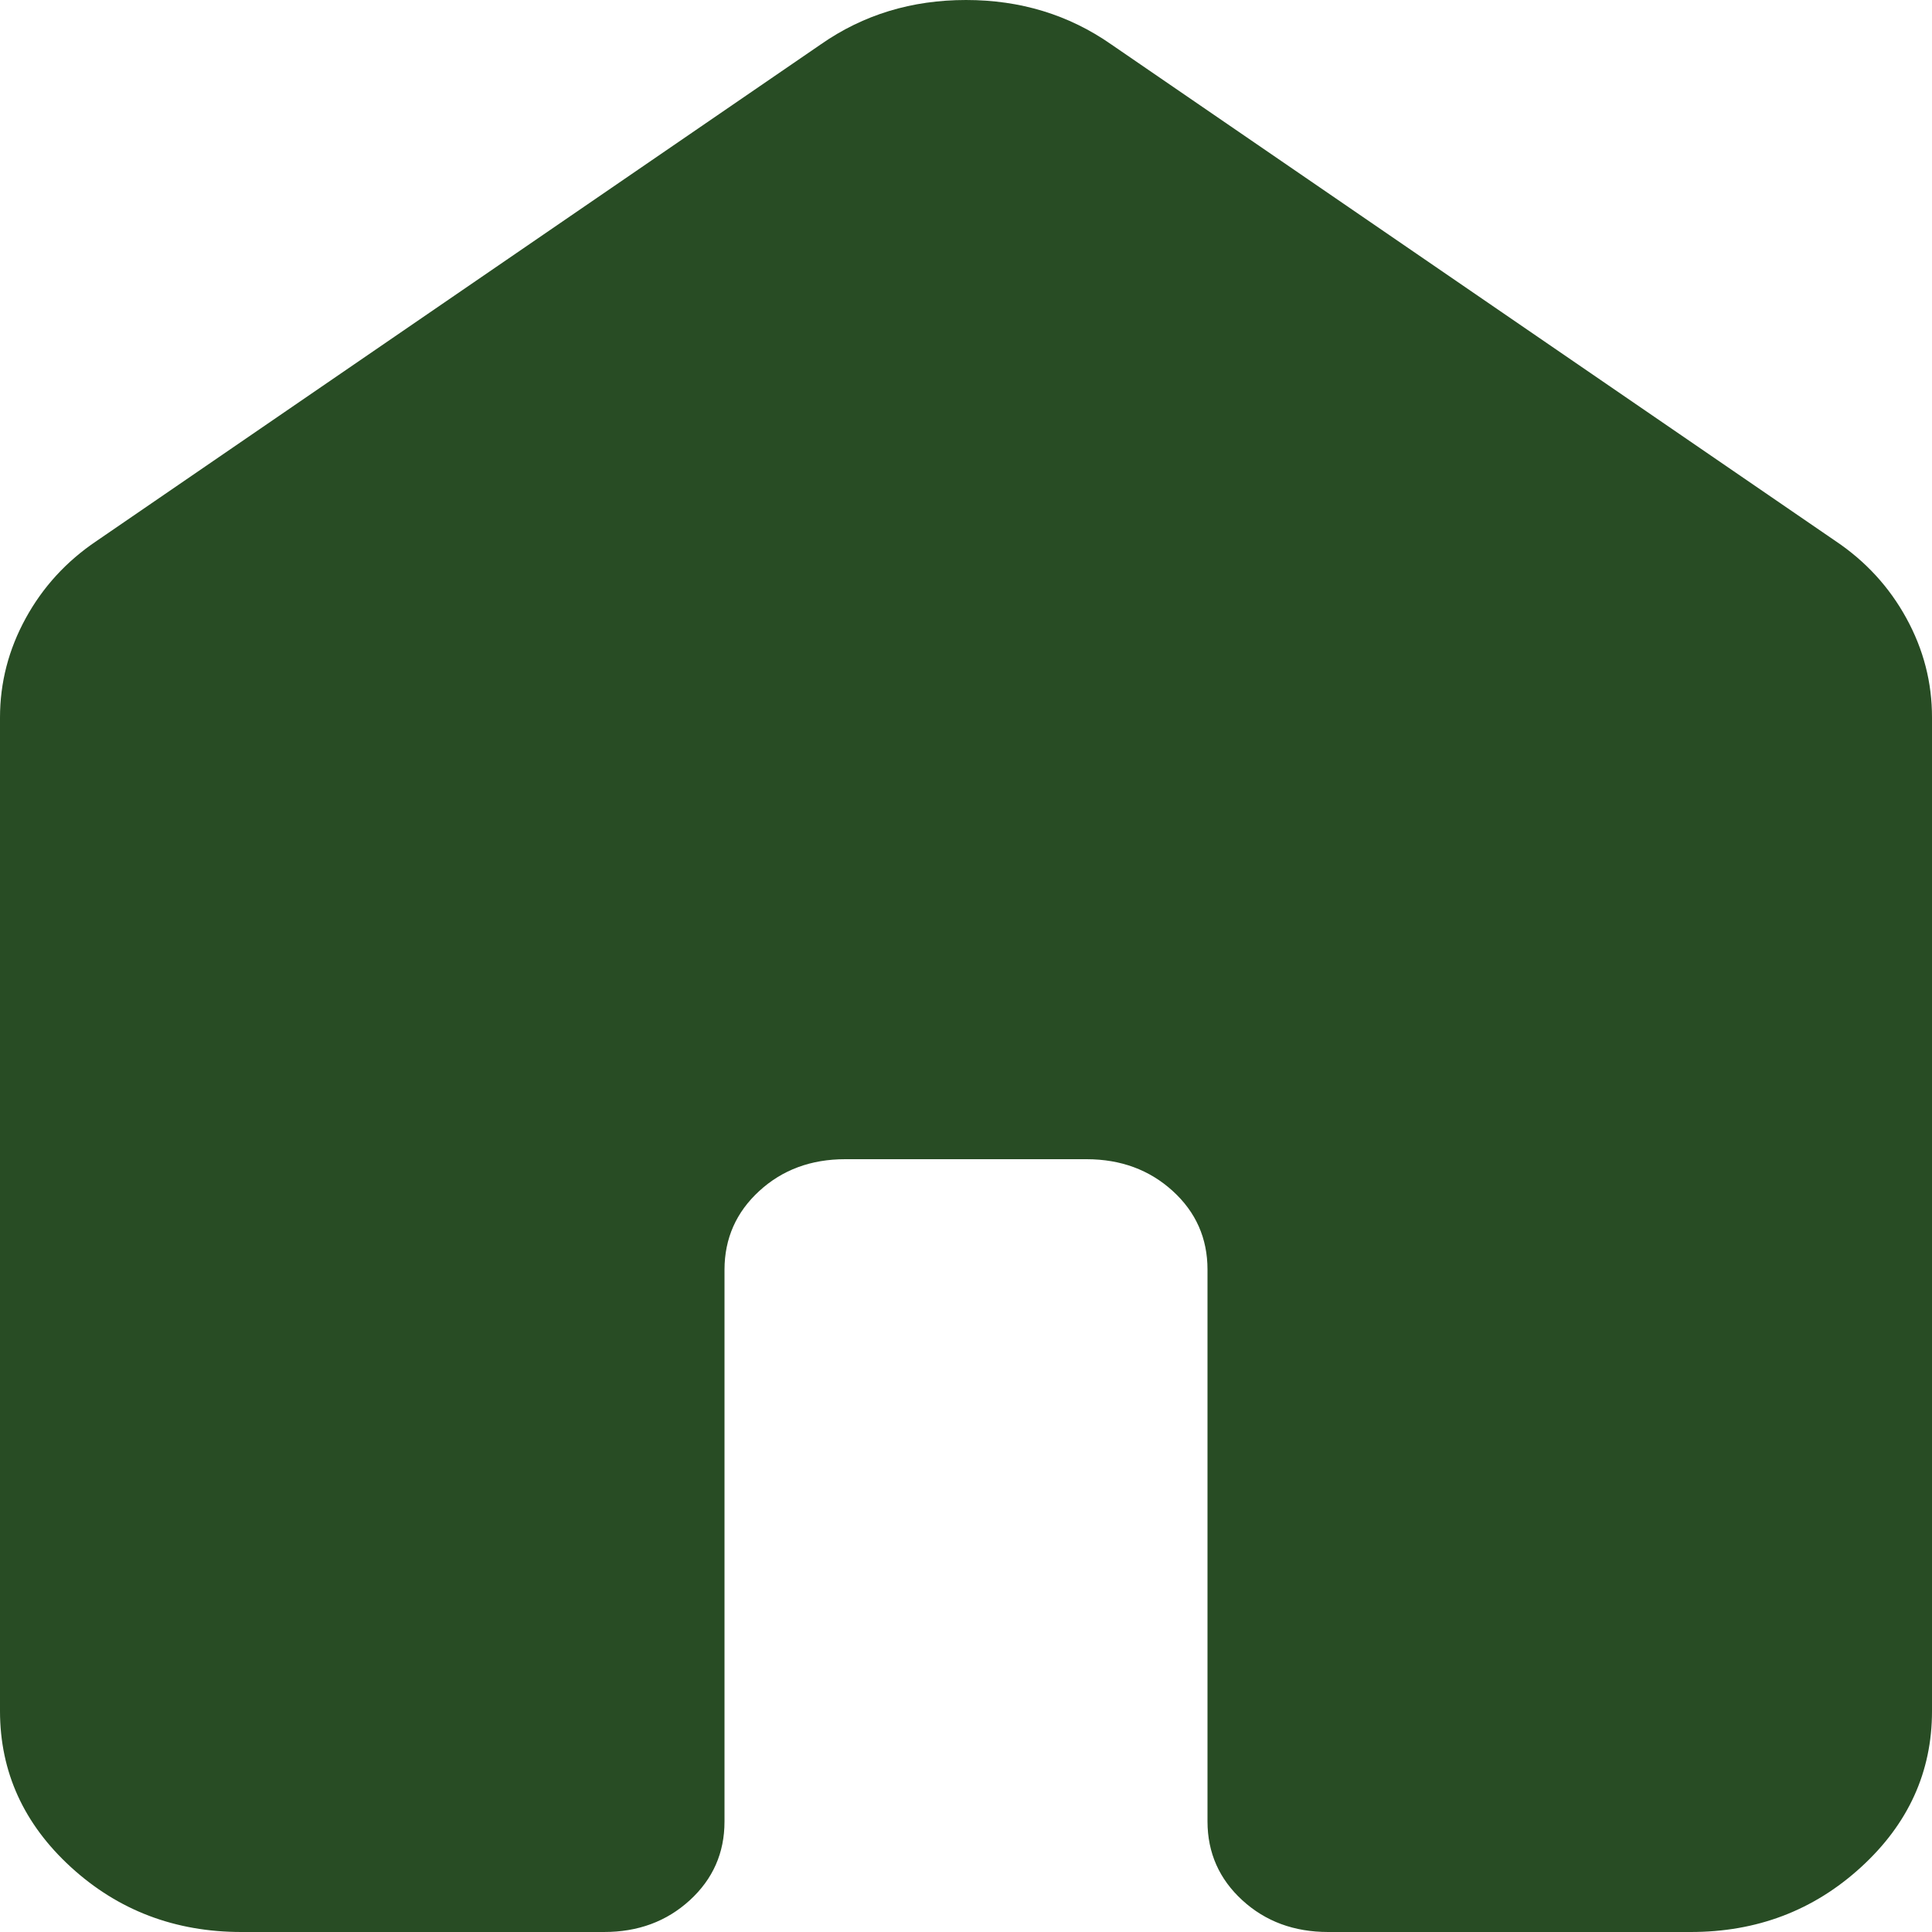
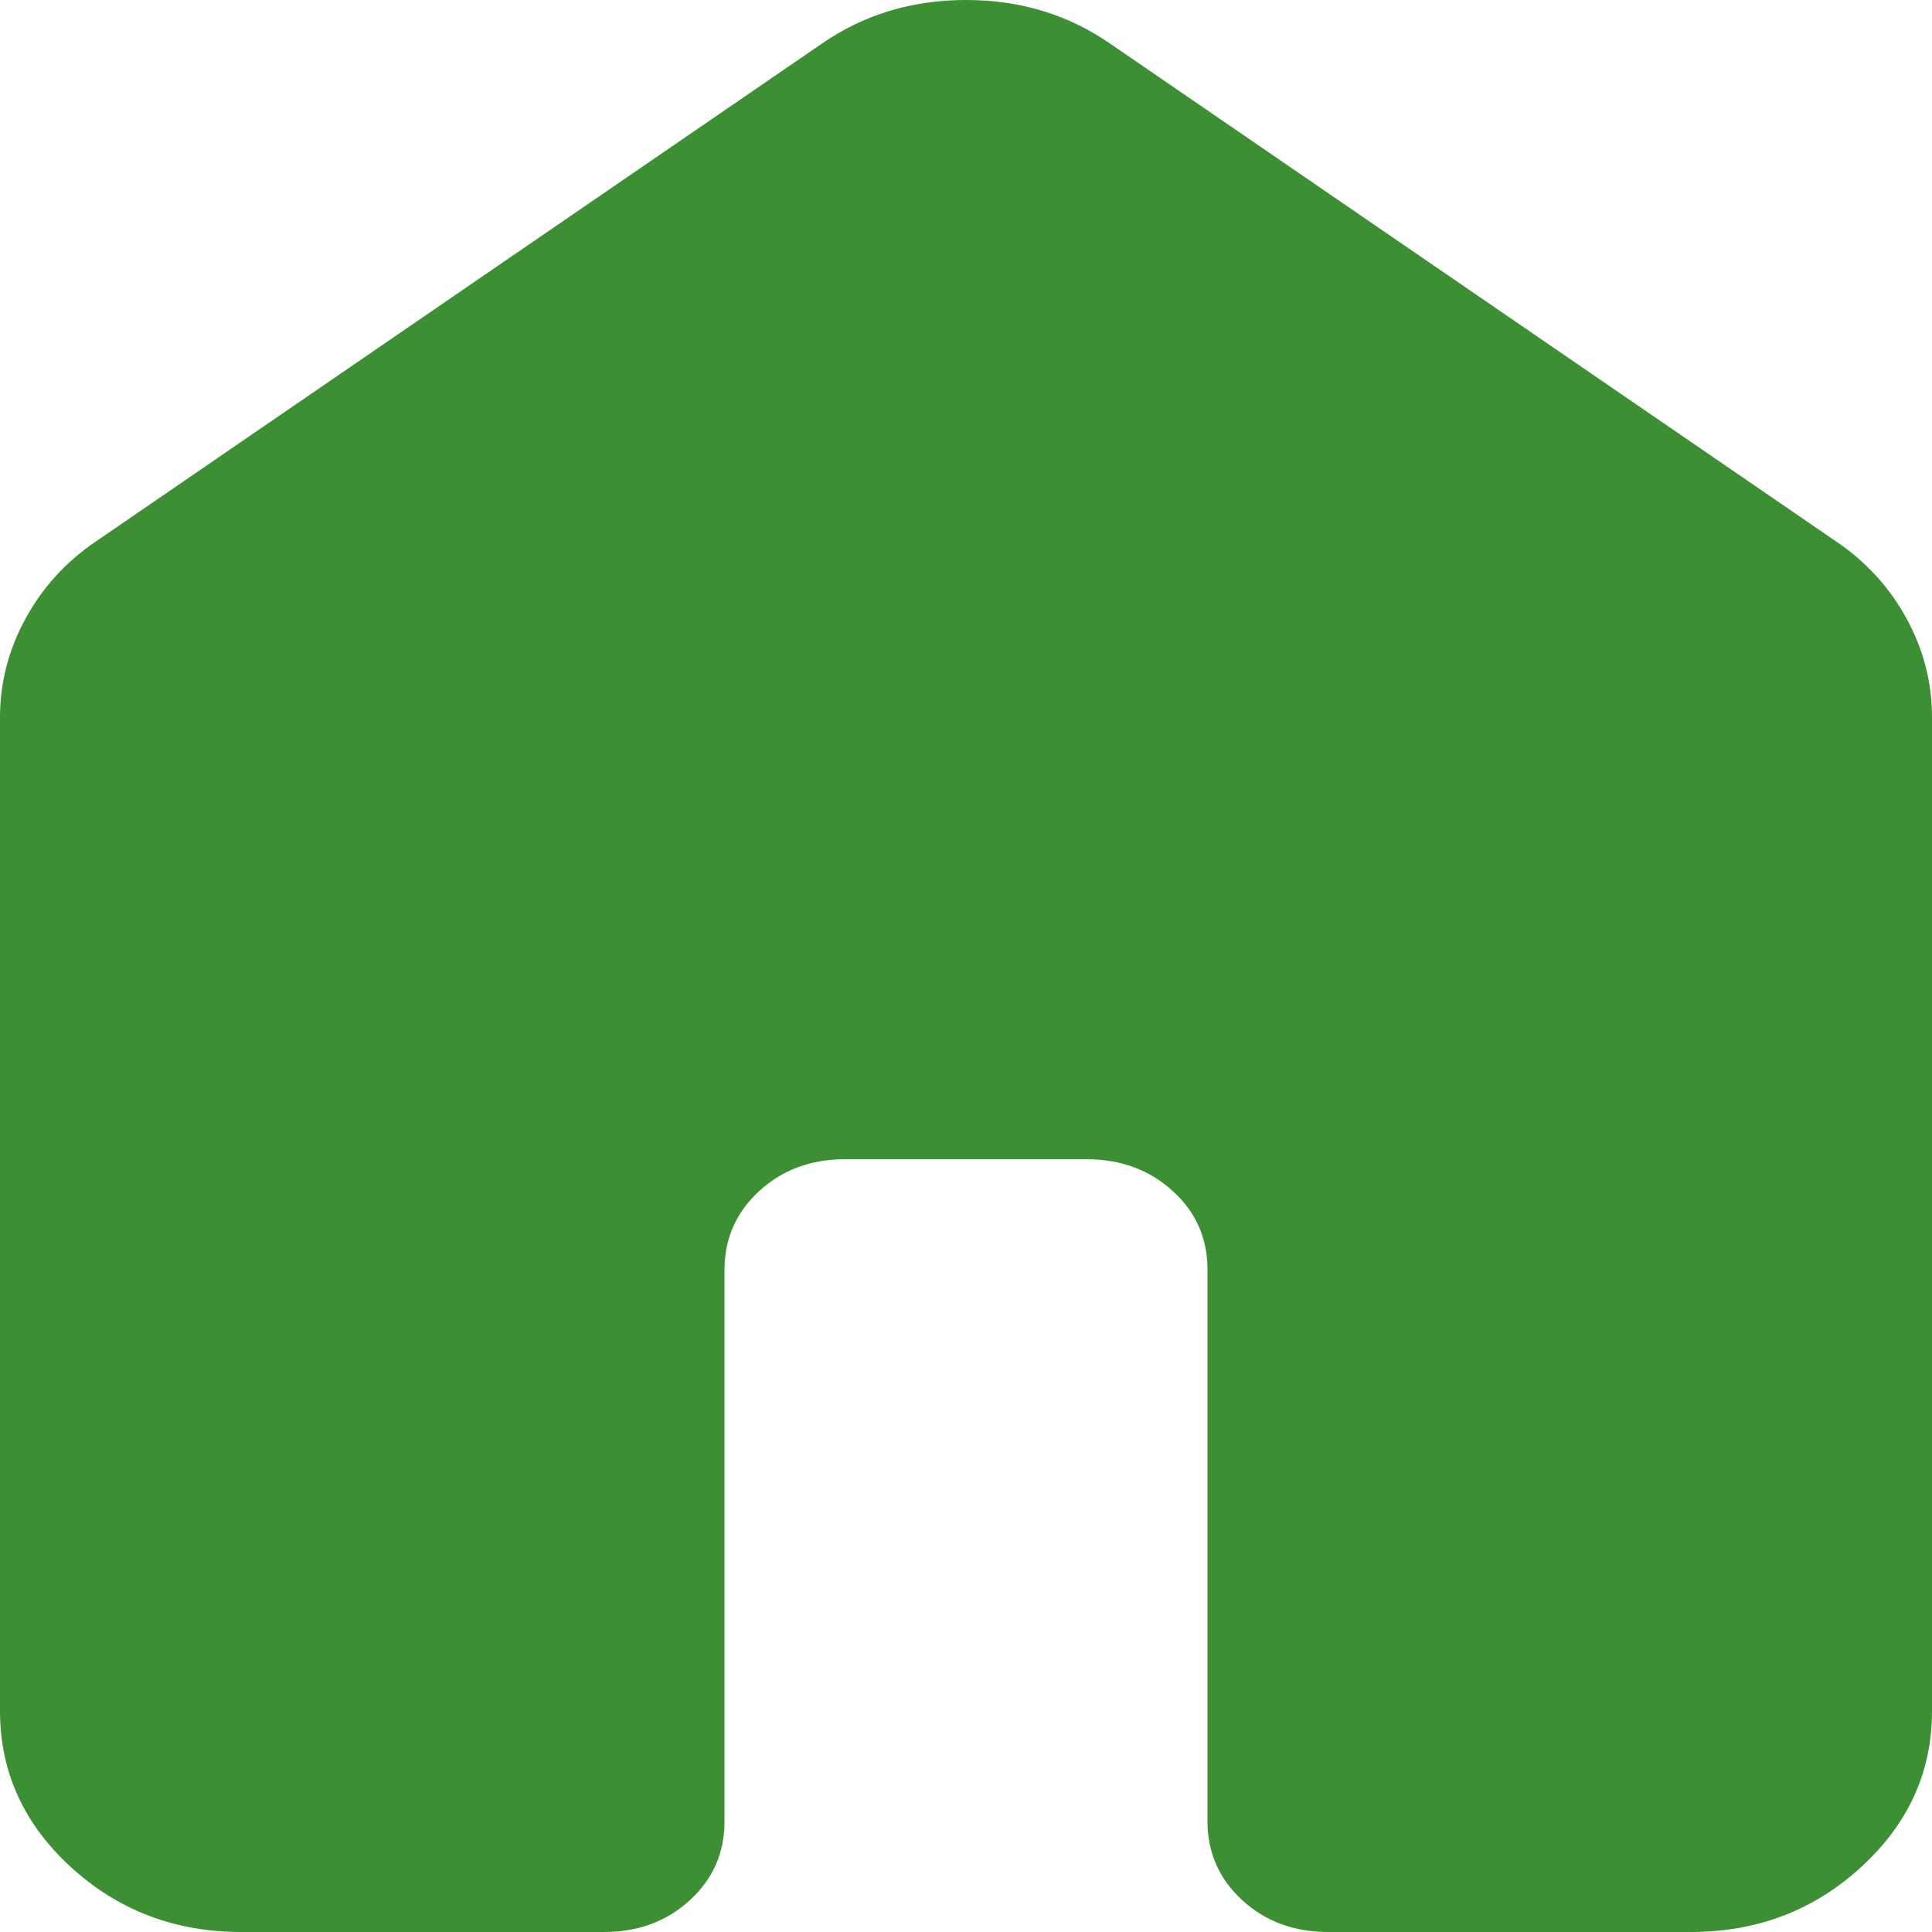
<svg xmlns="http://www.w3.org/2000/svg" width="190" height="190" viewBox="0 0 190 190" fill="none">
-   <path d="M0 168.286V70.571C0 67.133 0.843 63.876 2.529 60.8C4.216 57.724 6.539 55.191 9.5 53.2L80.75 4.343C84.906 1.448 89.656 0 95 0C100.344 0 105.094 1.448 109.25 4.343L180.5 53.2C183.469 55.191 185.796 57.724 187.482 60.8C189.169 63.876 190.008 67.133 190 70.571V168.286C190 174.257 187.672 179.371 183.017 183.627C178.362 187.883 172.773 190.007 166.25 190H130.625C127.26 190 124.442 188.958 122.17 186.873C119.898 184.789 118.758 182.212 118.75 179.143V124.857C118.75 121.781 117.61 119.204 115.33 117.127C113.05 115.05 110.232 114.007 106.875 114H83.125C79.76 114 76.942 115.042 74.67 117.127C72.398 119.211 71.258 121.788 71.25 124.857V179.143C71.25 182.219 70.11 184.799 67.83 186.884C65.55 188.969 62.732 190.007 59.375 190H23.75C17.219 190 11.63 187.876 6.982 183.627C2.335 179.378 0.008 174.264 0 168.286Z" fill="#284C24" />
+   <path d="M0 168.286V70.571C0 67.133 0.843 63.876 2.529 60.8C4.216 57.724 6.539 55.191 9.5 53.2L80.75 4.343C84.906 1.448 89.656 0 95 0C100.344 0 105.094 1.448 109.25 4.343L180.5 53.2C183.469 55.191 185.796 57.724 187.482 60.8C189.169 63.876 190.008 67.133 190 70.571V168.286C190 174.257 187.672 179.371 183.017 183.627C178.362 187.883 172.773 190.007 166.25 190H130.625C127.26 190 124.442 188.958 122.17 186.873C119.898 184.789 118.758 182.212 118.75 179.143V124.857C118.75 121.781 117.61 119.204 115.33 117.127C113.05 115.05 110.232 114.007 106.875 114H83.125C79.76 114 76.942 115.042 74.67 117.127C72.398 119.211 71.258 121.788 71.25 124.857V179.143C71.25 182.219 70.11 184.799 67.83 186.884C65.55 188.969 62.732 190.007 59.375 190H23.75C17.219 190 11.63 187.876 6.982 183.627C2.335 179.378 0.008 174.264 0 168.286Z" fill="#3C8F33" />
</svg>
